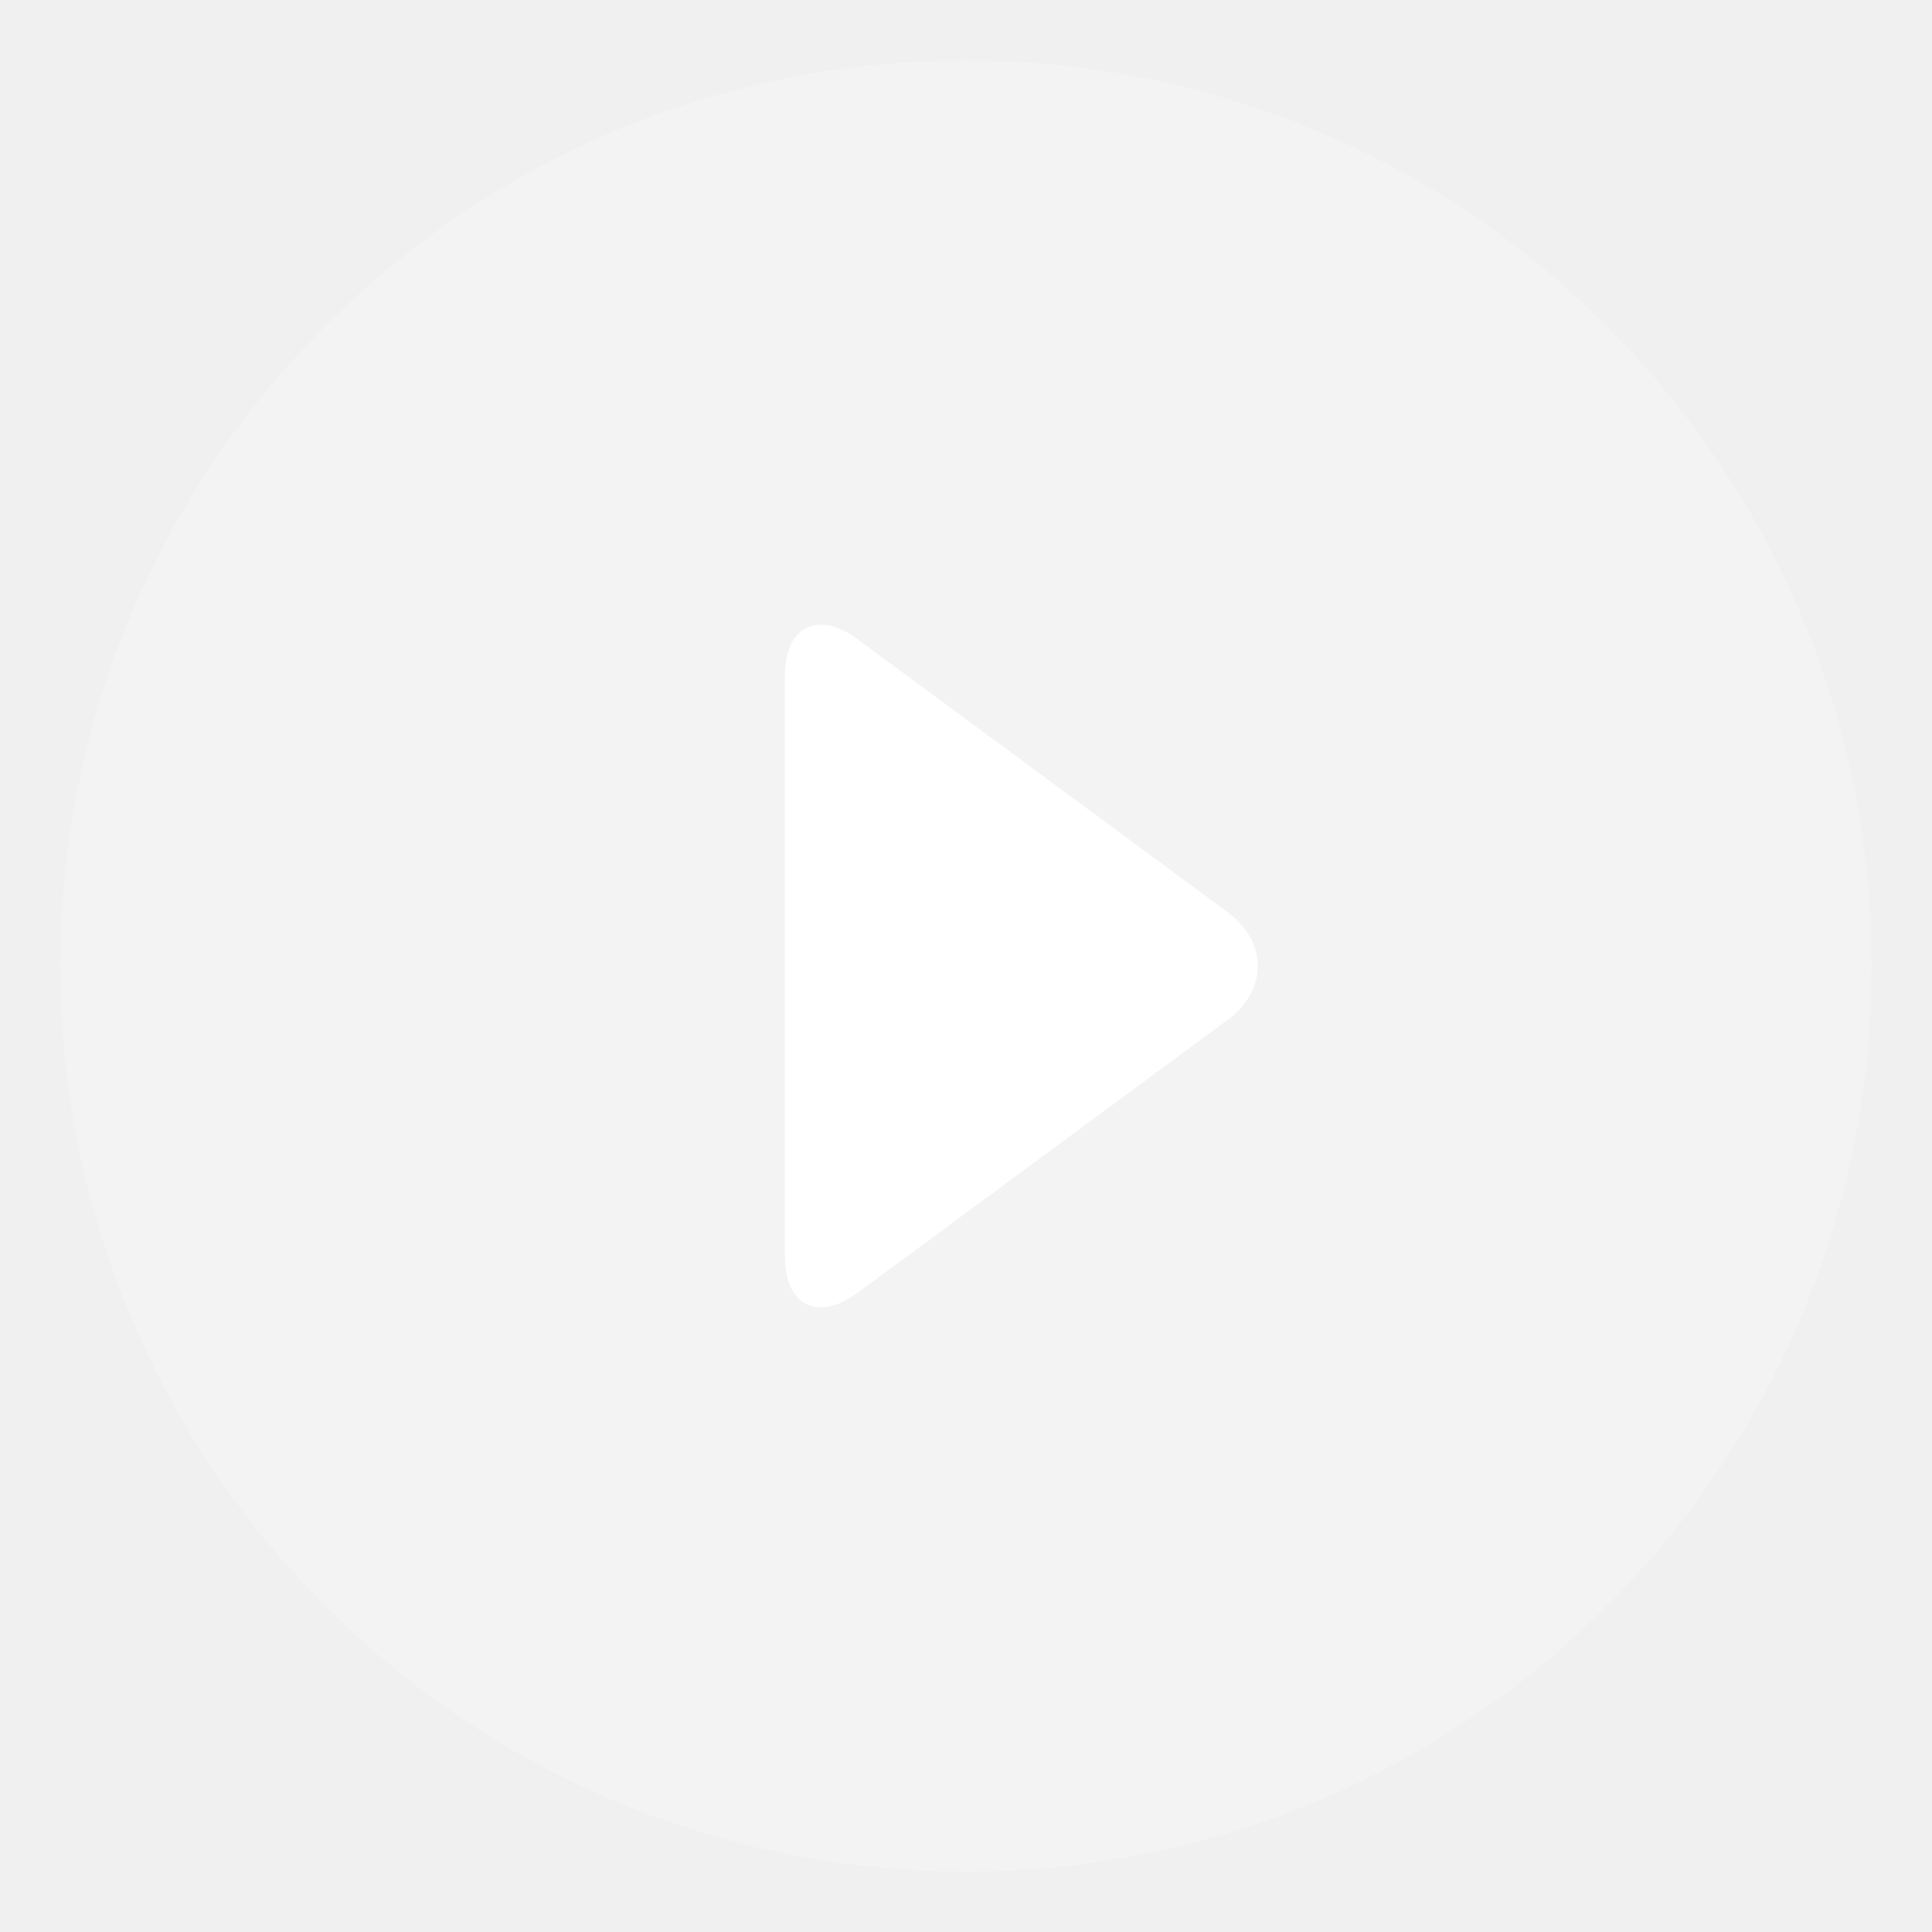
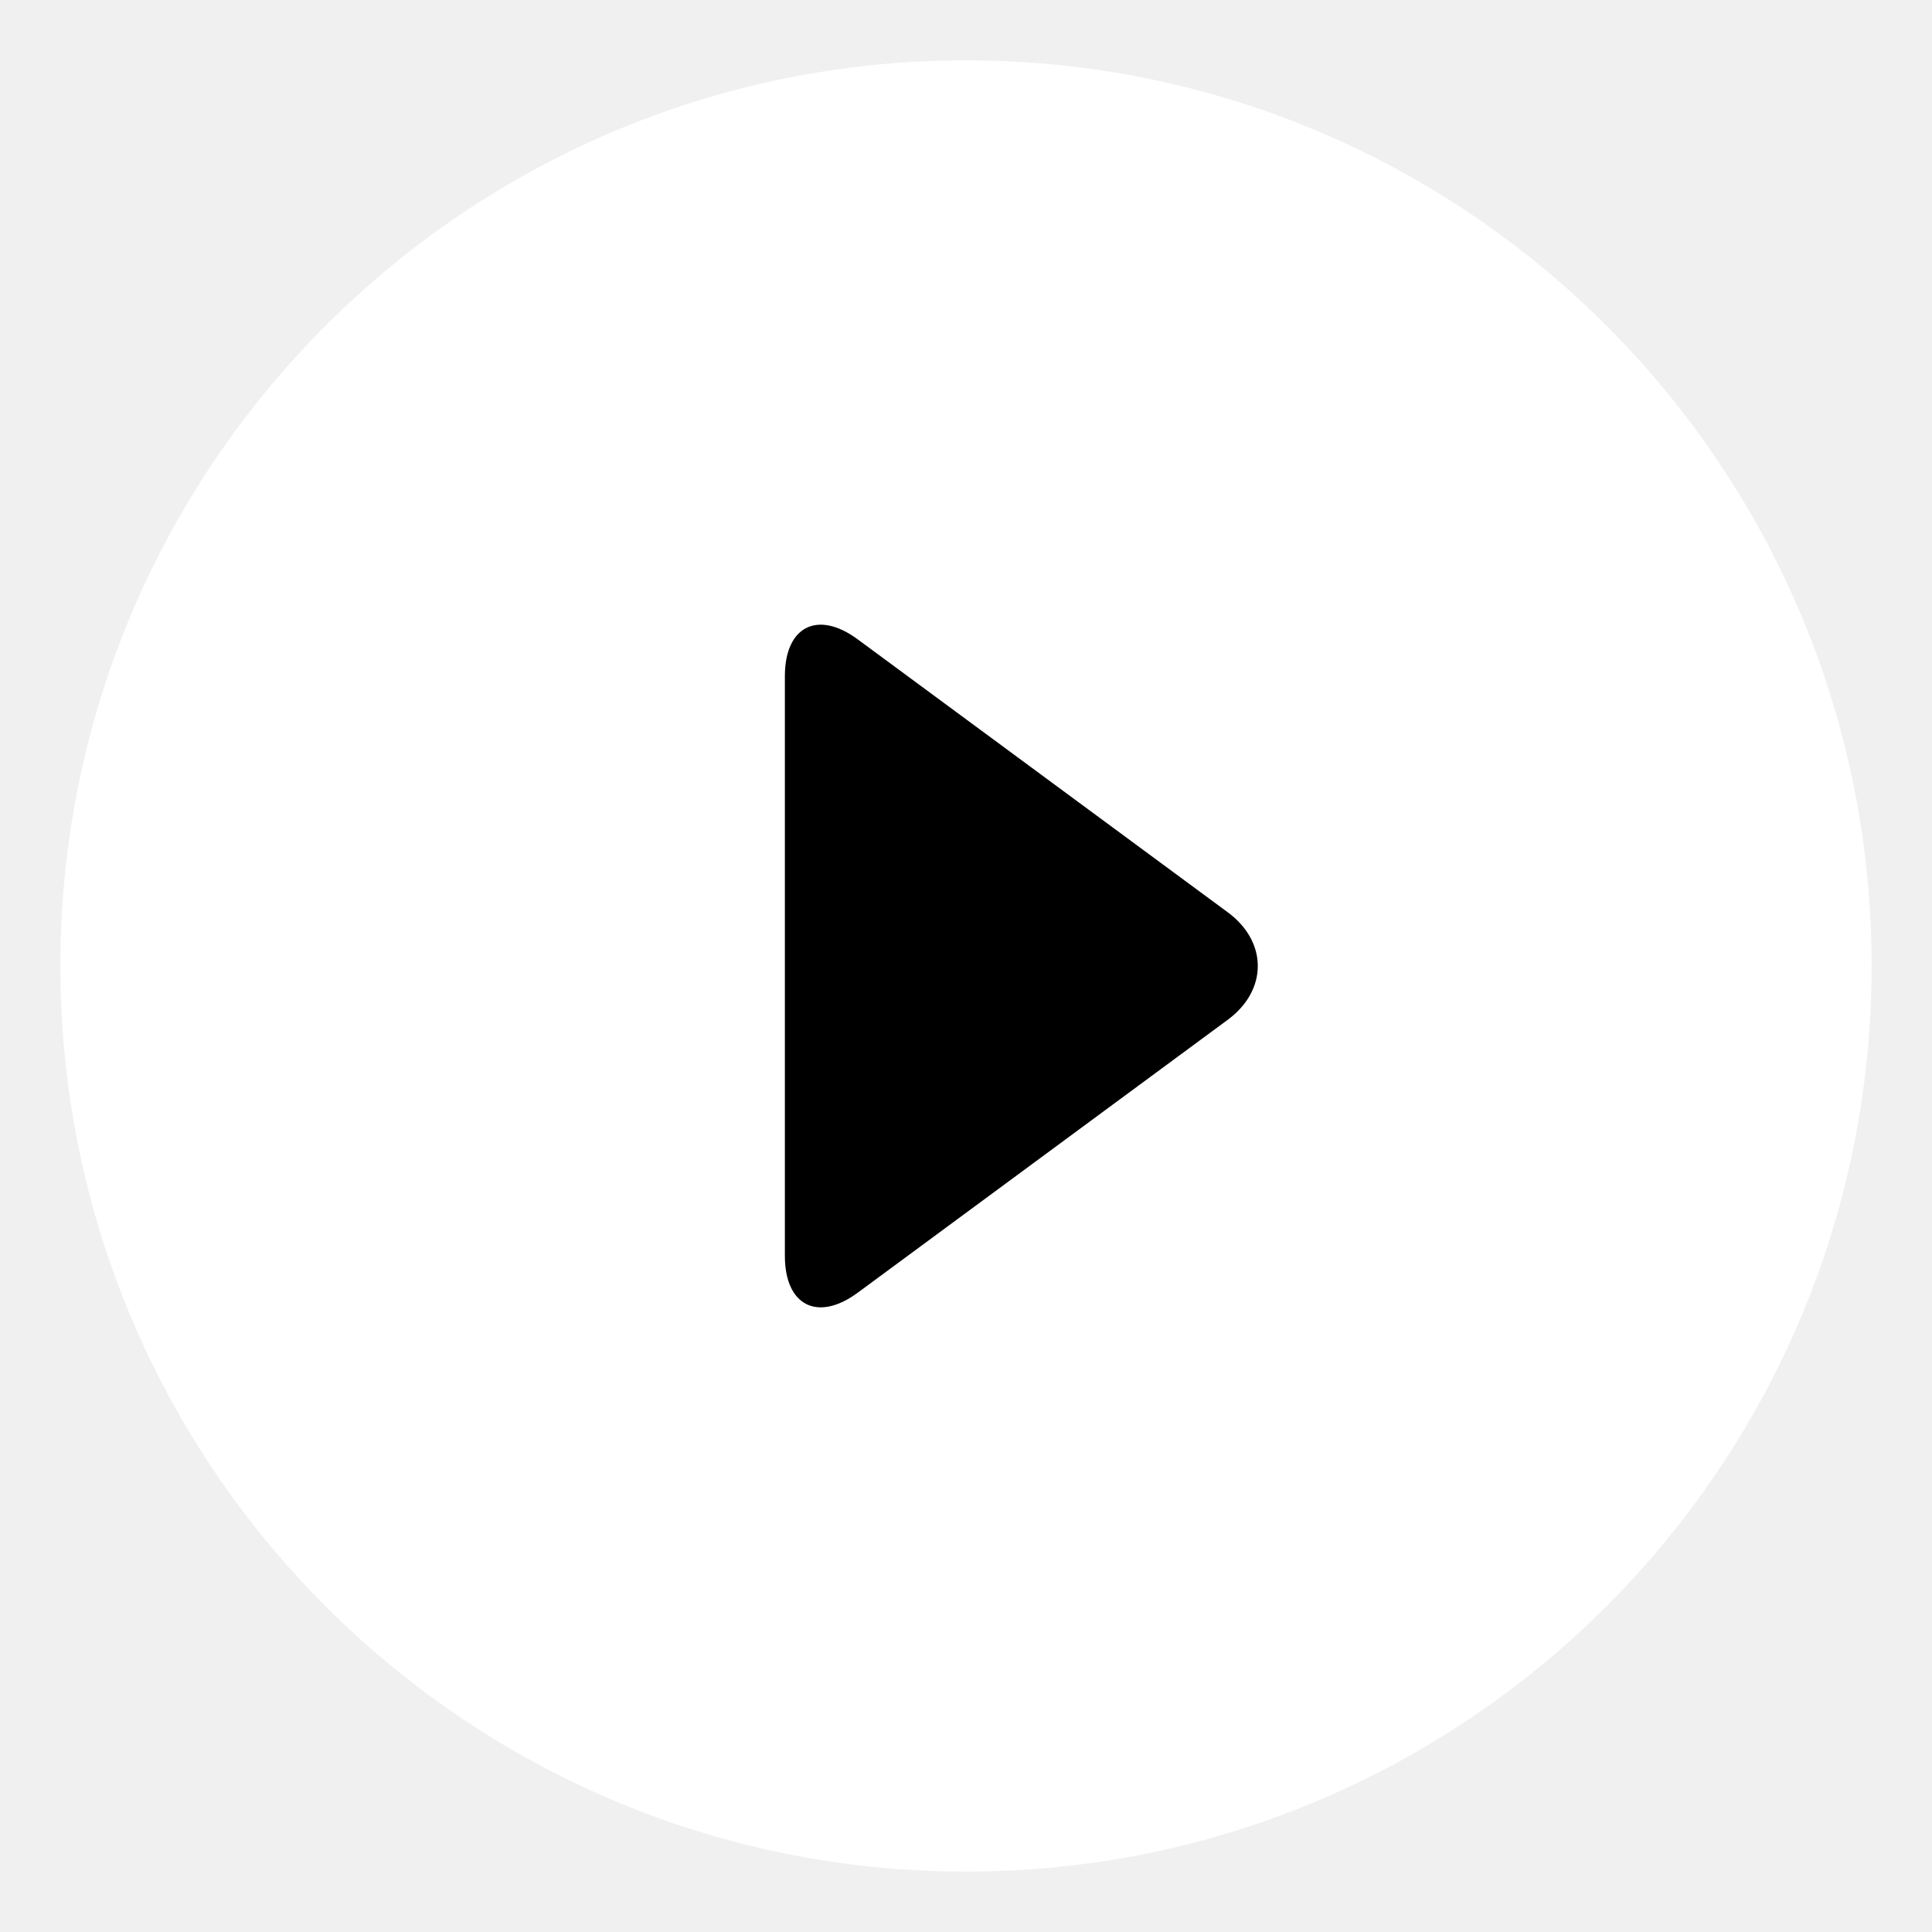
<svg xmlns="http://www.w3.org/2000/svg" version="1.1" id="Layer_1" x="0px" y="0px" viewBox="0 0 64 64" style="enable-background:new 0 0 64 64;" xml:space="preserve">
  <g id="icon-m-play_2_">
    <rect id="icon-m-play_3_" style="opacity:0;fill:#FFFFFF;" width="64" height="64" />
    <g>
-       <circle style="opacity:0.2;fill:#FFFFFF;" cx="32" cy="32" r="30" />
-       <path style="fill:#FFFFFF;" d="M26,22.399c0-1.65,1.086-2.199,2.414-1.219l12.256,9.04c1.328,0.979,1.328,2.582,0,3.562    l-12.256,9.04C27.086,43.801,26,43.252,26,41.602V22.399z" />
+       <circle style="opacity:1;fill:#FFFFFF;" cx="32" cy="31.999" r="30" />
+       <path style="fill:#000000;" d="M26,22.399c0-1.65,1.086-2.199,2.414-1.219l12.256,9.04c1.328,0.979,1.328,2.582,0,3.562    l-12.256,9.04C27.086,43.801,26,43.252,26,41.602V22.399z" />
    </g>
  </g>
</svg>
